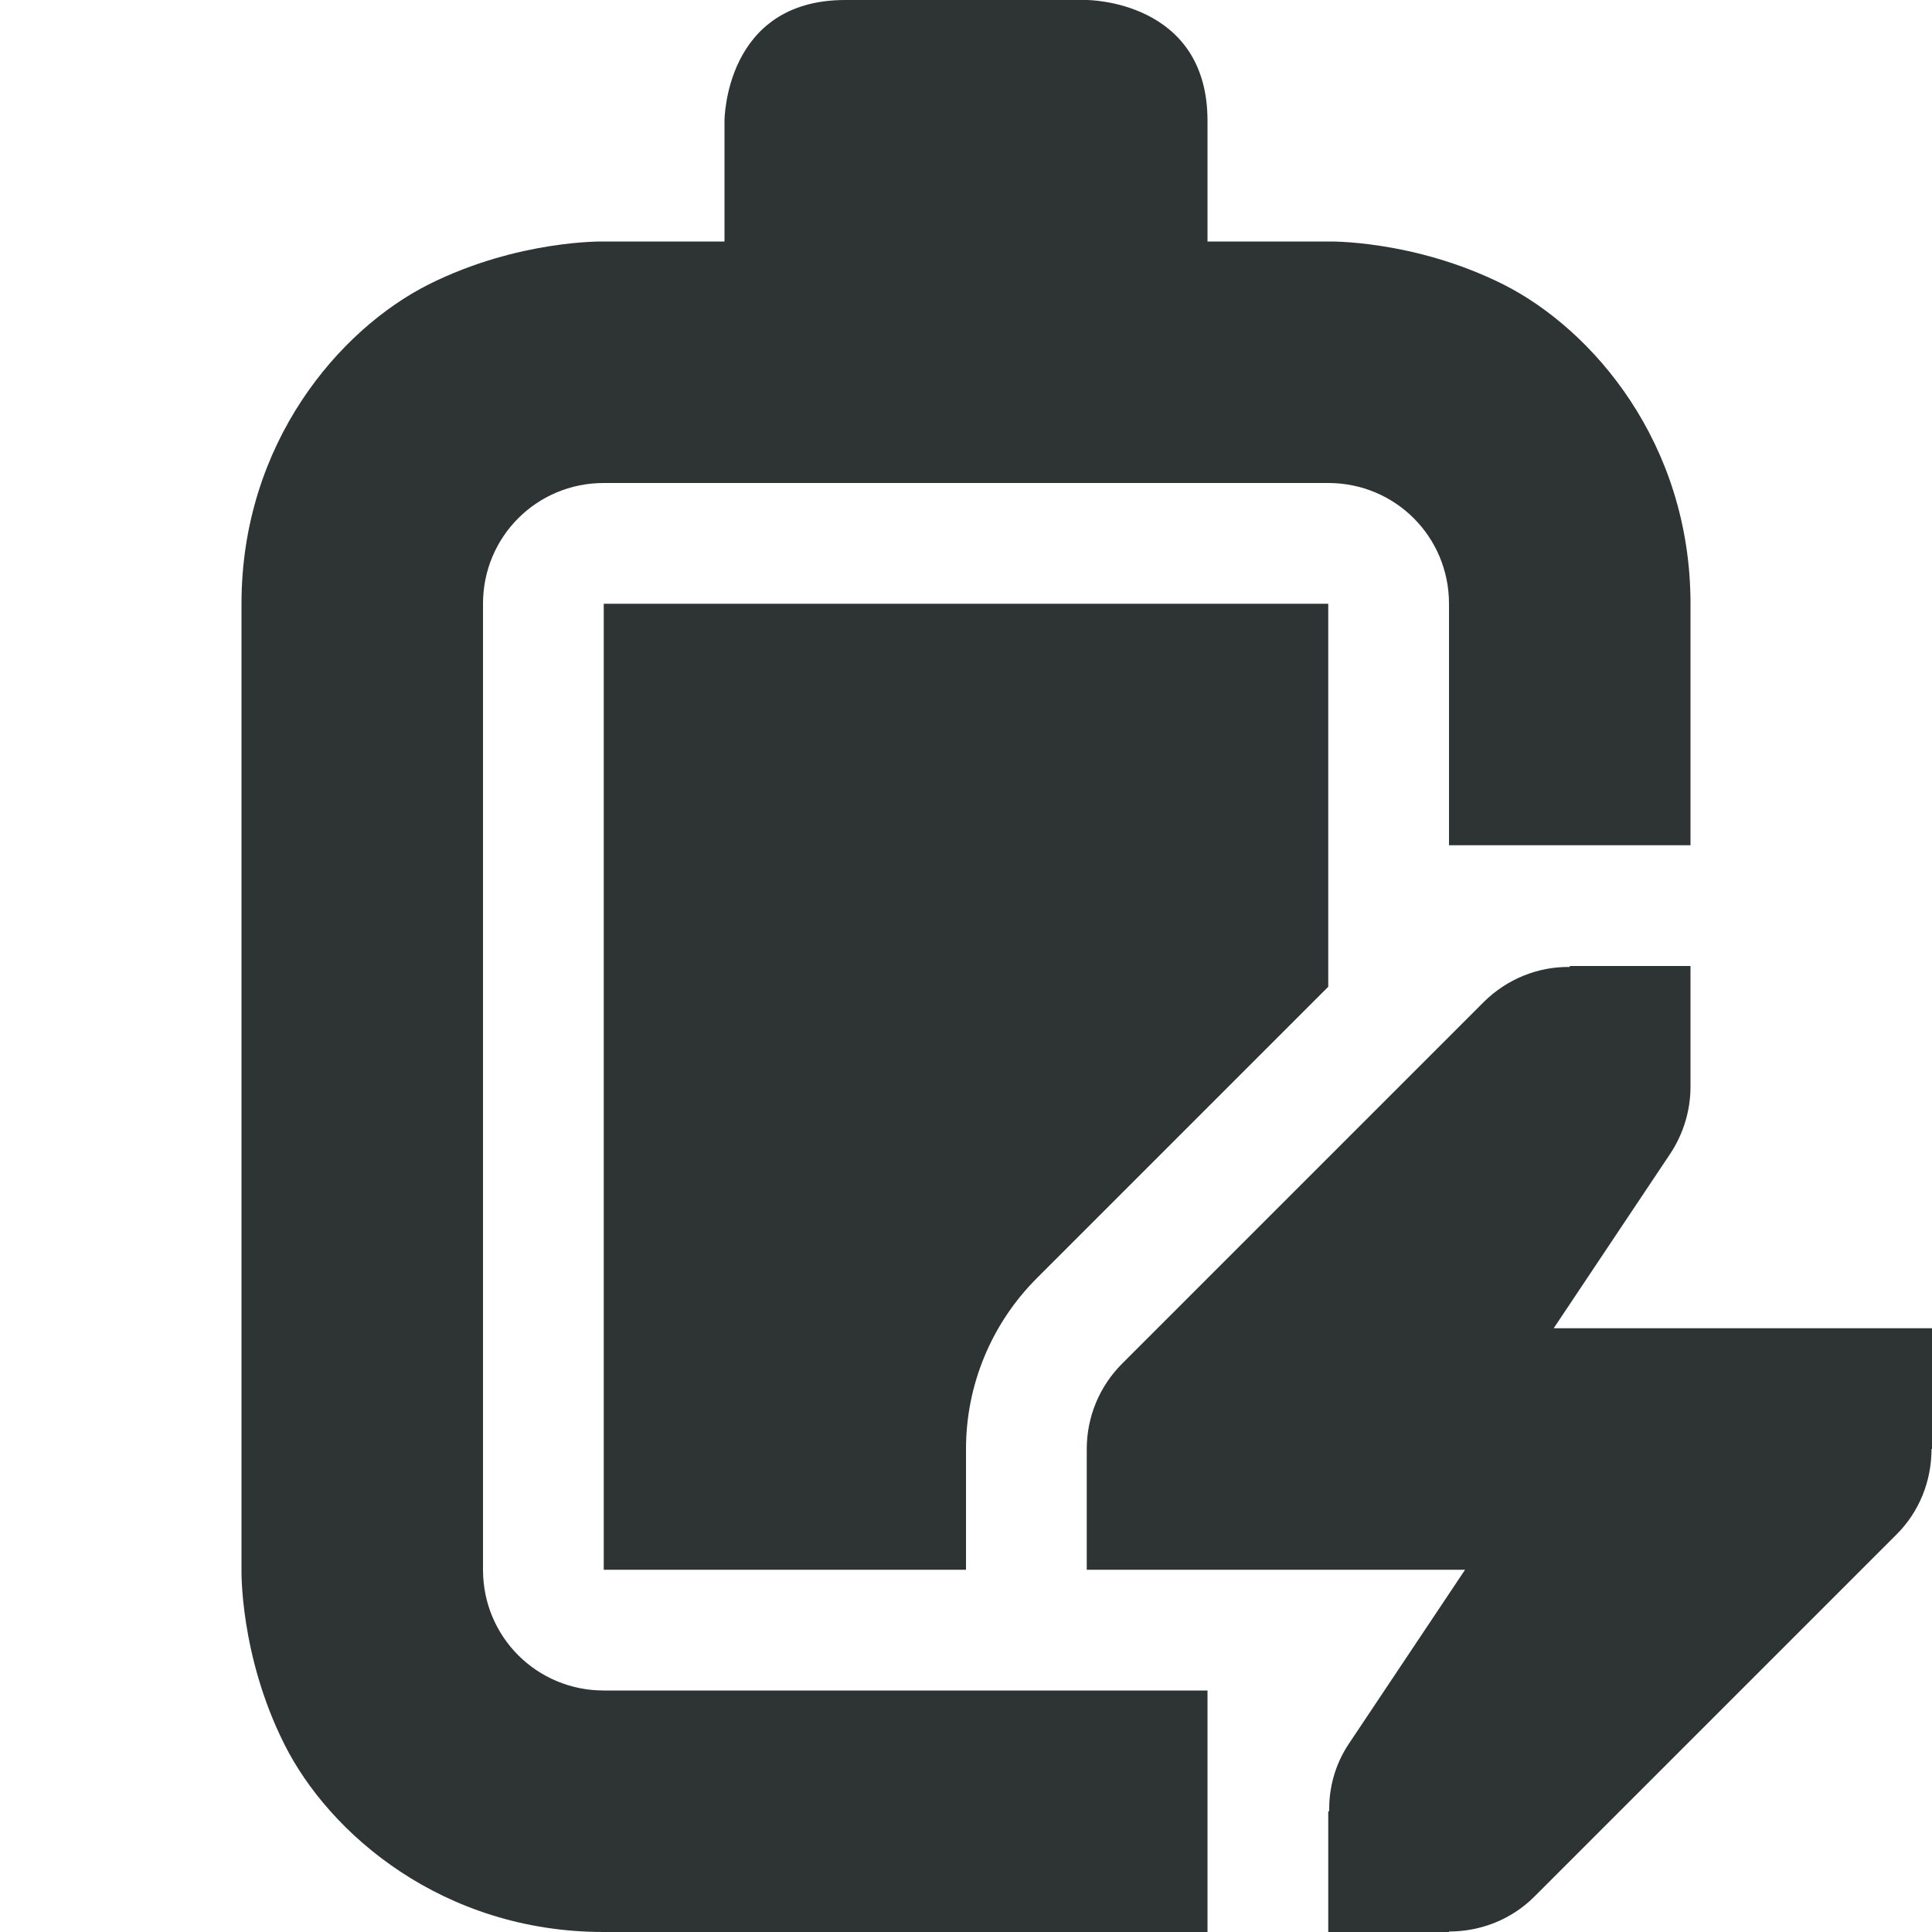
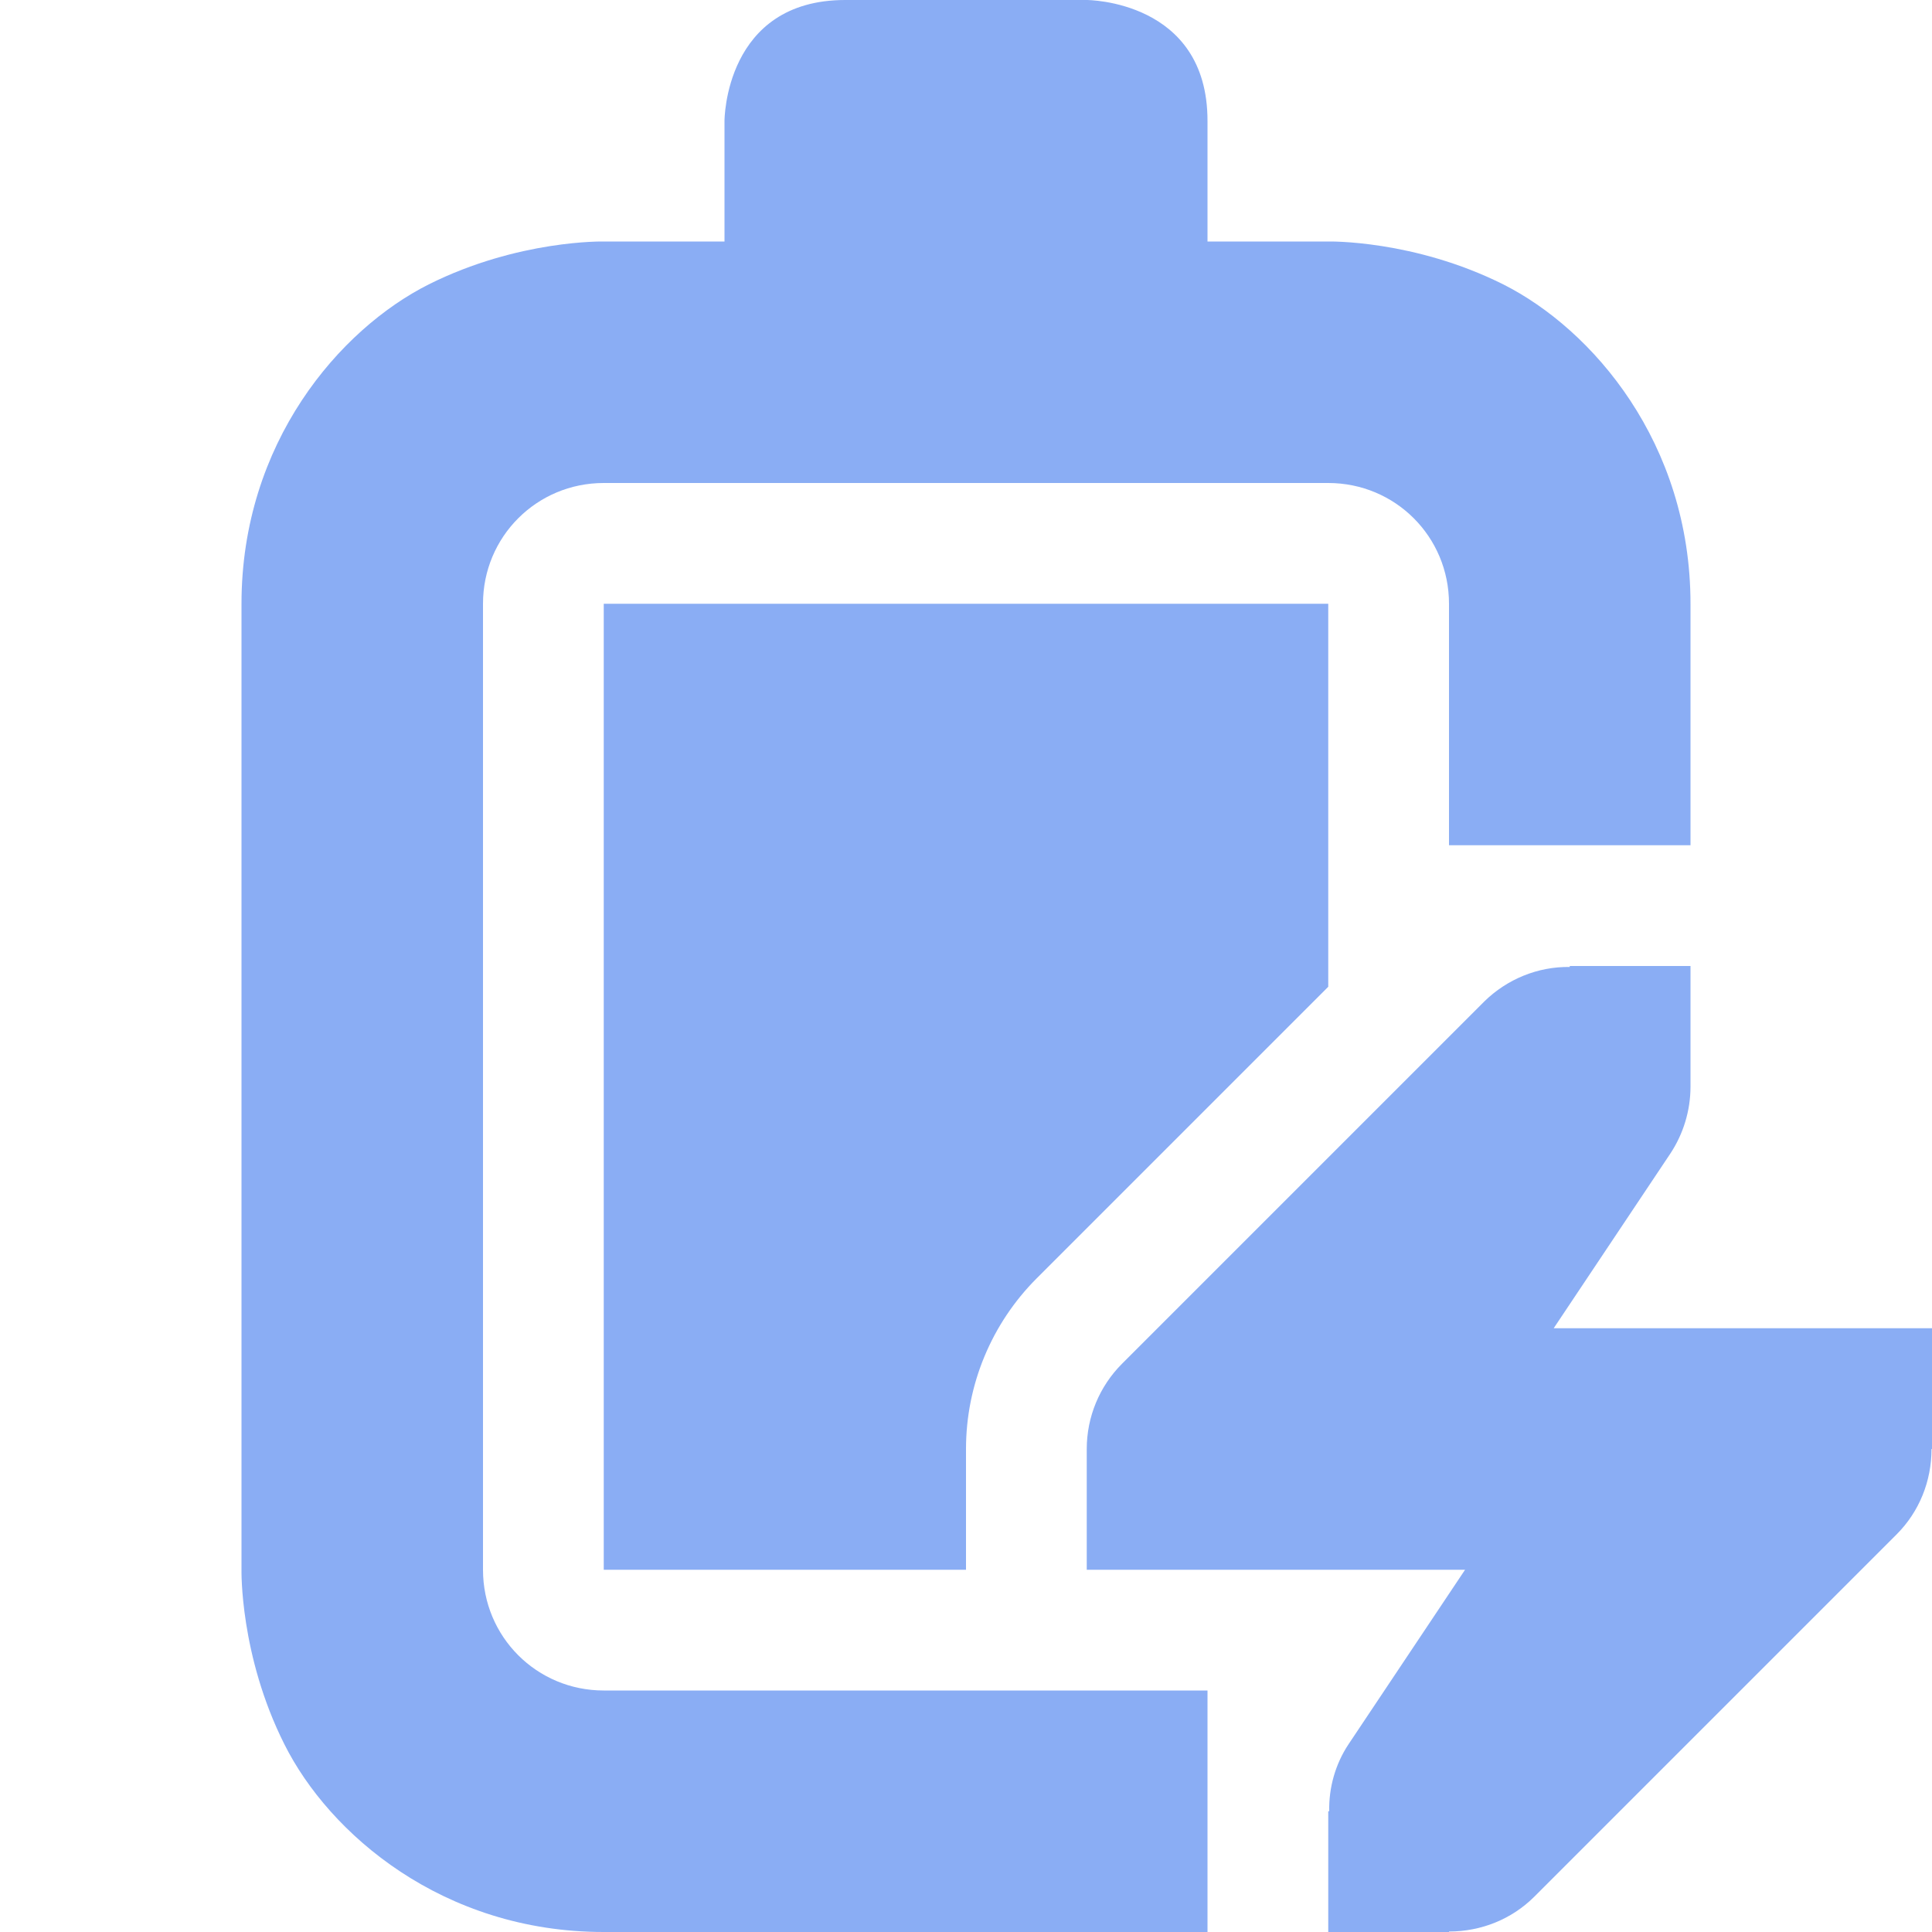
<svg xmlns="http://www.w3.org/2000/svg" width="800px" height="800px" viewBox="0 0 16 16">
-   <g fill="#2e3434">
+   <g fill="#8aadf4">
    <path d="m 7 0 c -1 0 -1 1 -1 1 v 1 h -1 s -0.707 -0.016 -1.449 0.355 c -0.738 0.371 -1.551 1.312 -1.551 2.645 v 8 s -0.016 0.707 0.355 1.445 c 0.371 0.742 1.312 1.555 2.645 1.555 h 5 v -2 h -5 c -0.555 0 -1 -0.445 -1 -1 v -8 c 0 -0.555 0.445 -1 1 -1 h 6 c 0.555 0 1 0.445 1 1 v 2 h 2 v -2 c 0 -1.332 -0.812 -2.273 -1.551 -2.645 c -0.742 -0.371 -1.449 -0.355 -1.449 -0.355 h -1 v -1 c 0 -1 -1 -1 -1 -1 z m -2 5 v 8 h 3 v -1 c 0 -0.531 0.211 -1.039 0.586 -1.414 l 2.414 -2.414 v -3.172 z m 0 0" />
    <path d="m 13 8 v 0.008 c -0.266 -0.004 -0.52 0.102 -0.707 0.285 l -3 3 c -0.188 0.188 -0.293 0.441 -0.293 0.707 v 1 h 3.133 l -0.965 1.445 c -0.109 0.164 -0.164 0.359 -0.16 0.555 h -0.008 v 1 h 1 v -0.004 c 0.266 0 0.52 -0.102 0.707 -0.289 l 3 -3 c 0.188 -0.188 0.289 -0.441 0.289 -0.707 h 0.004 v -1 h -3.133 l 0.965 -1.445 c 0.109 -0.164 0.168 -0.359 0.168 -0.555 v -1 z m 0 0" />
  </g>
</svg>
